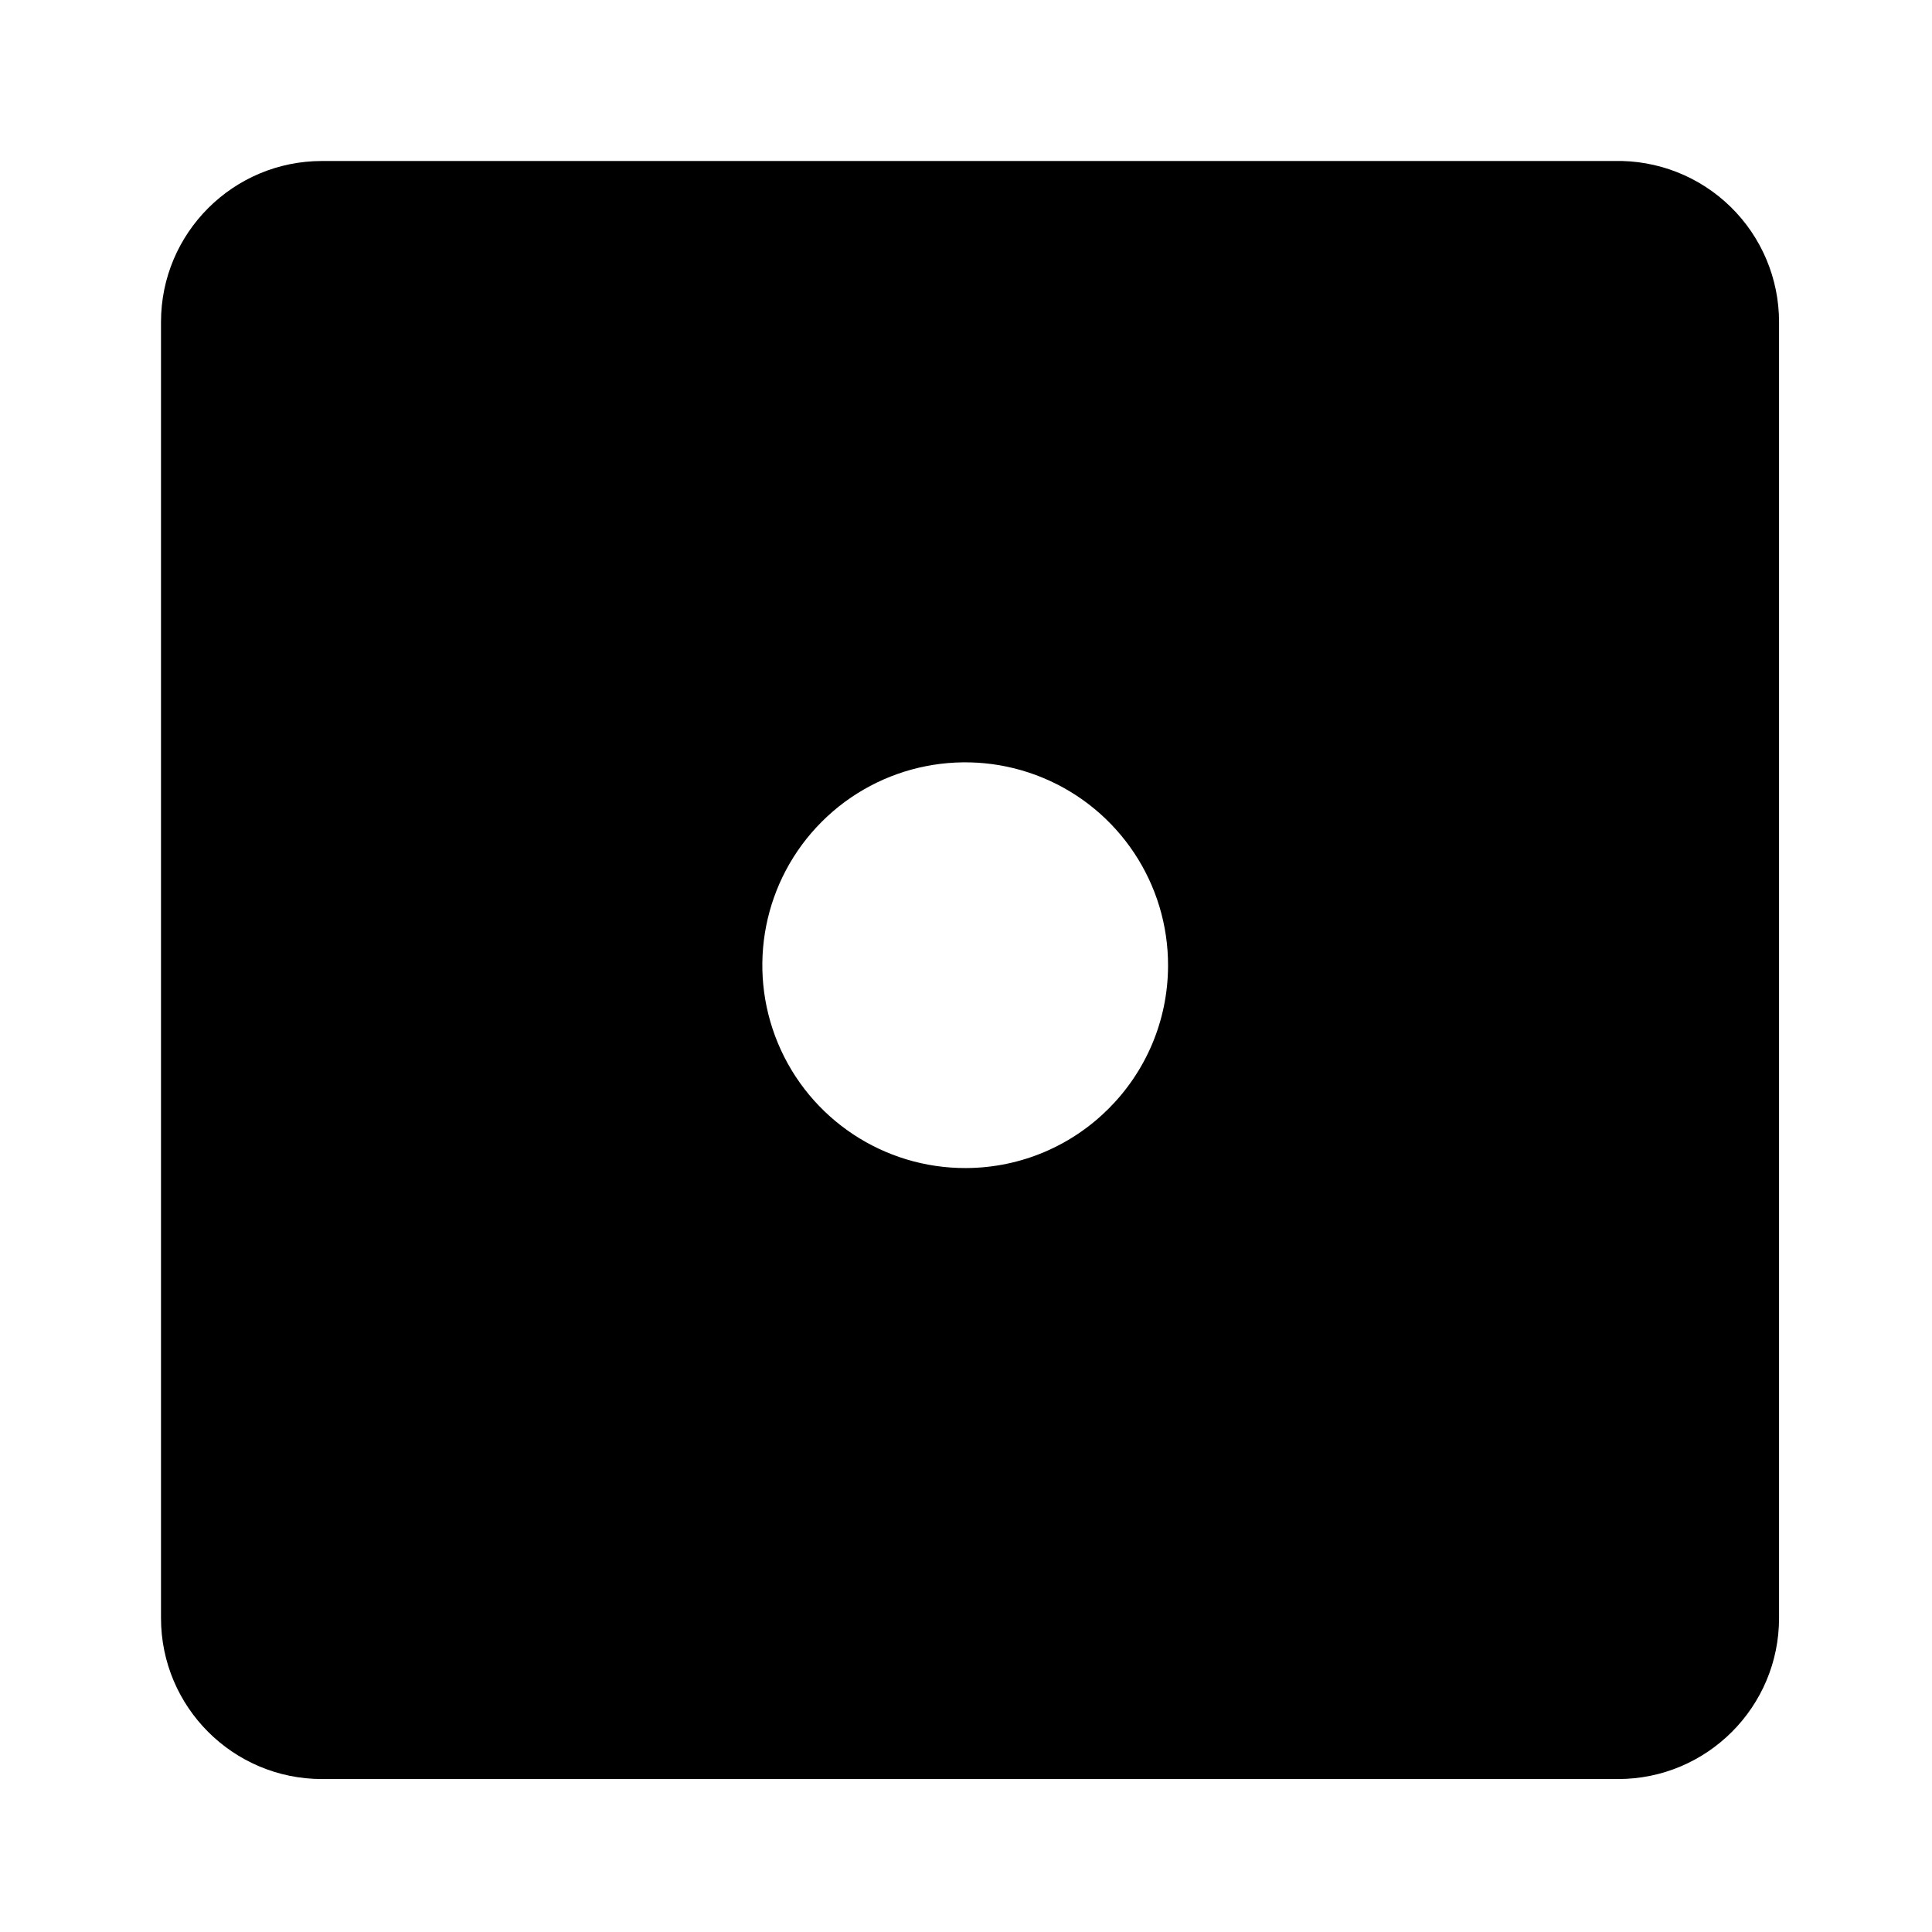
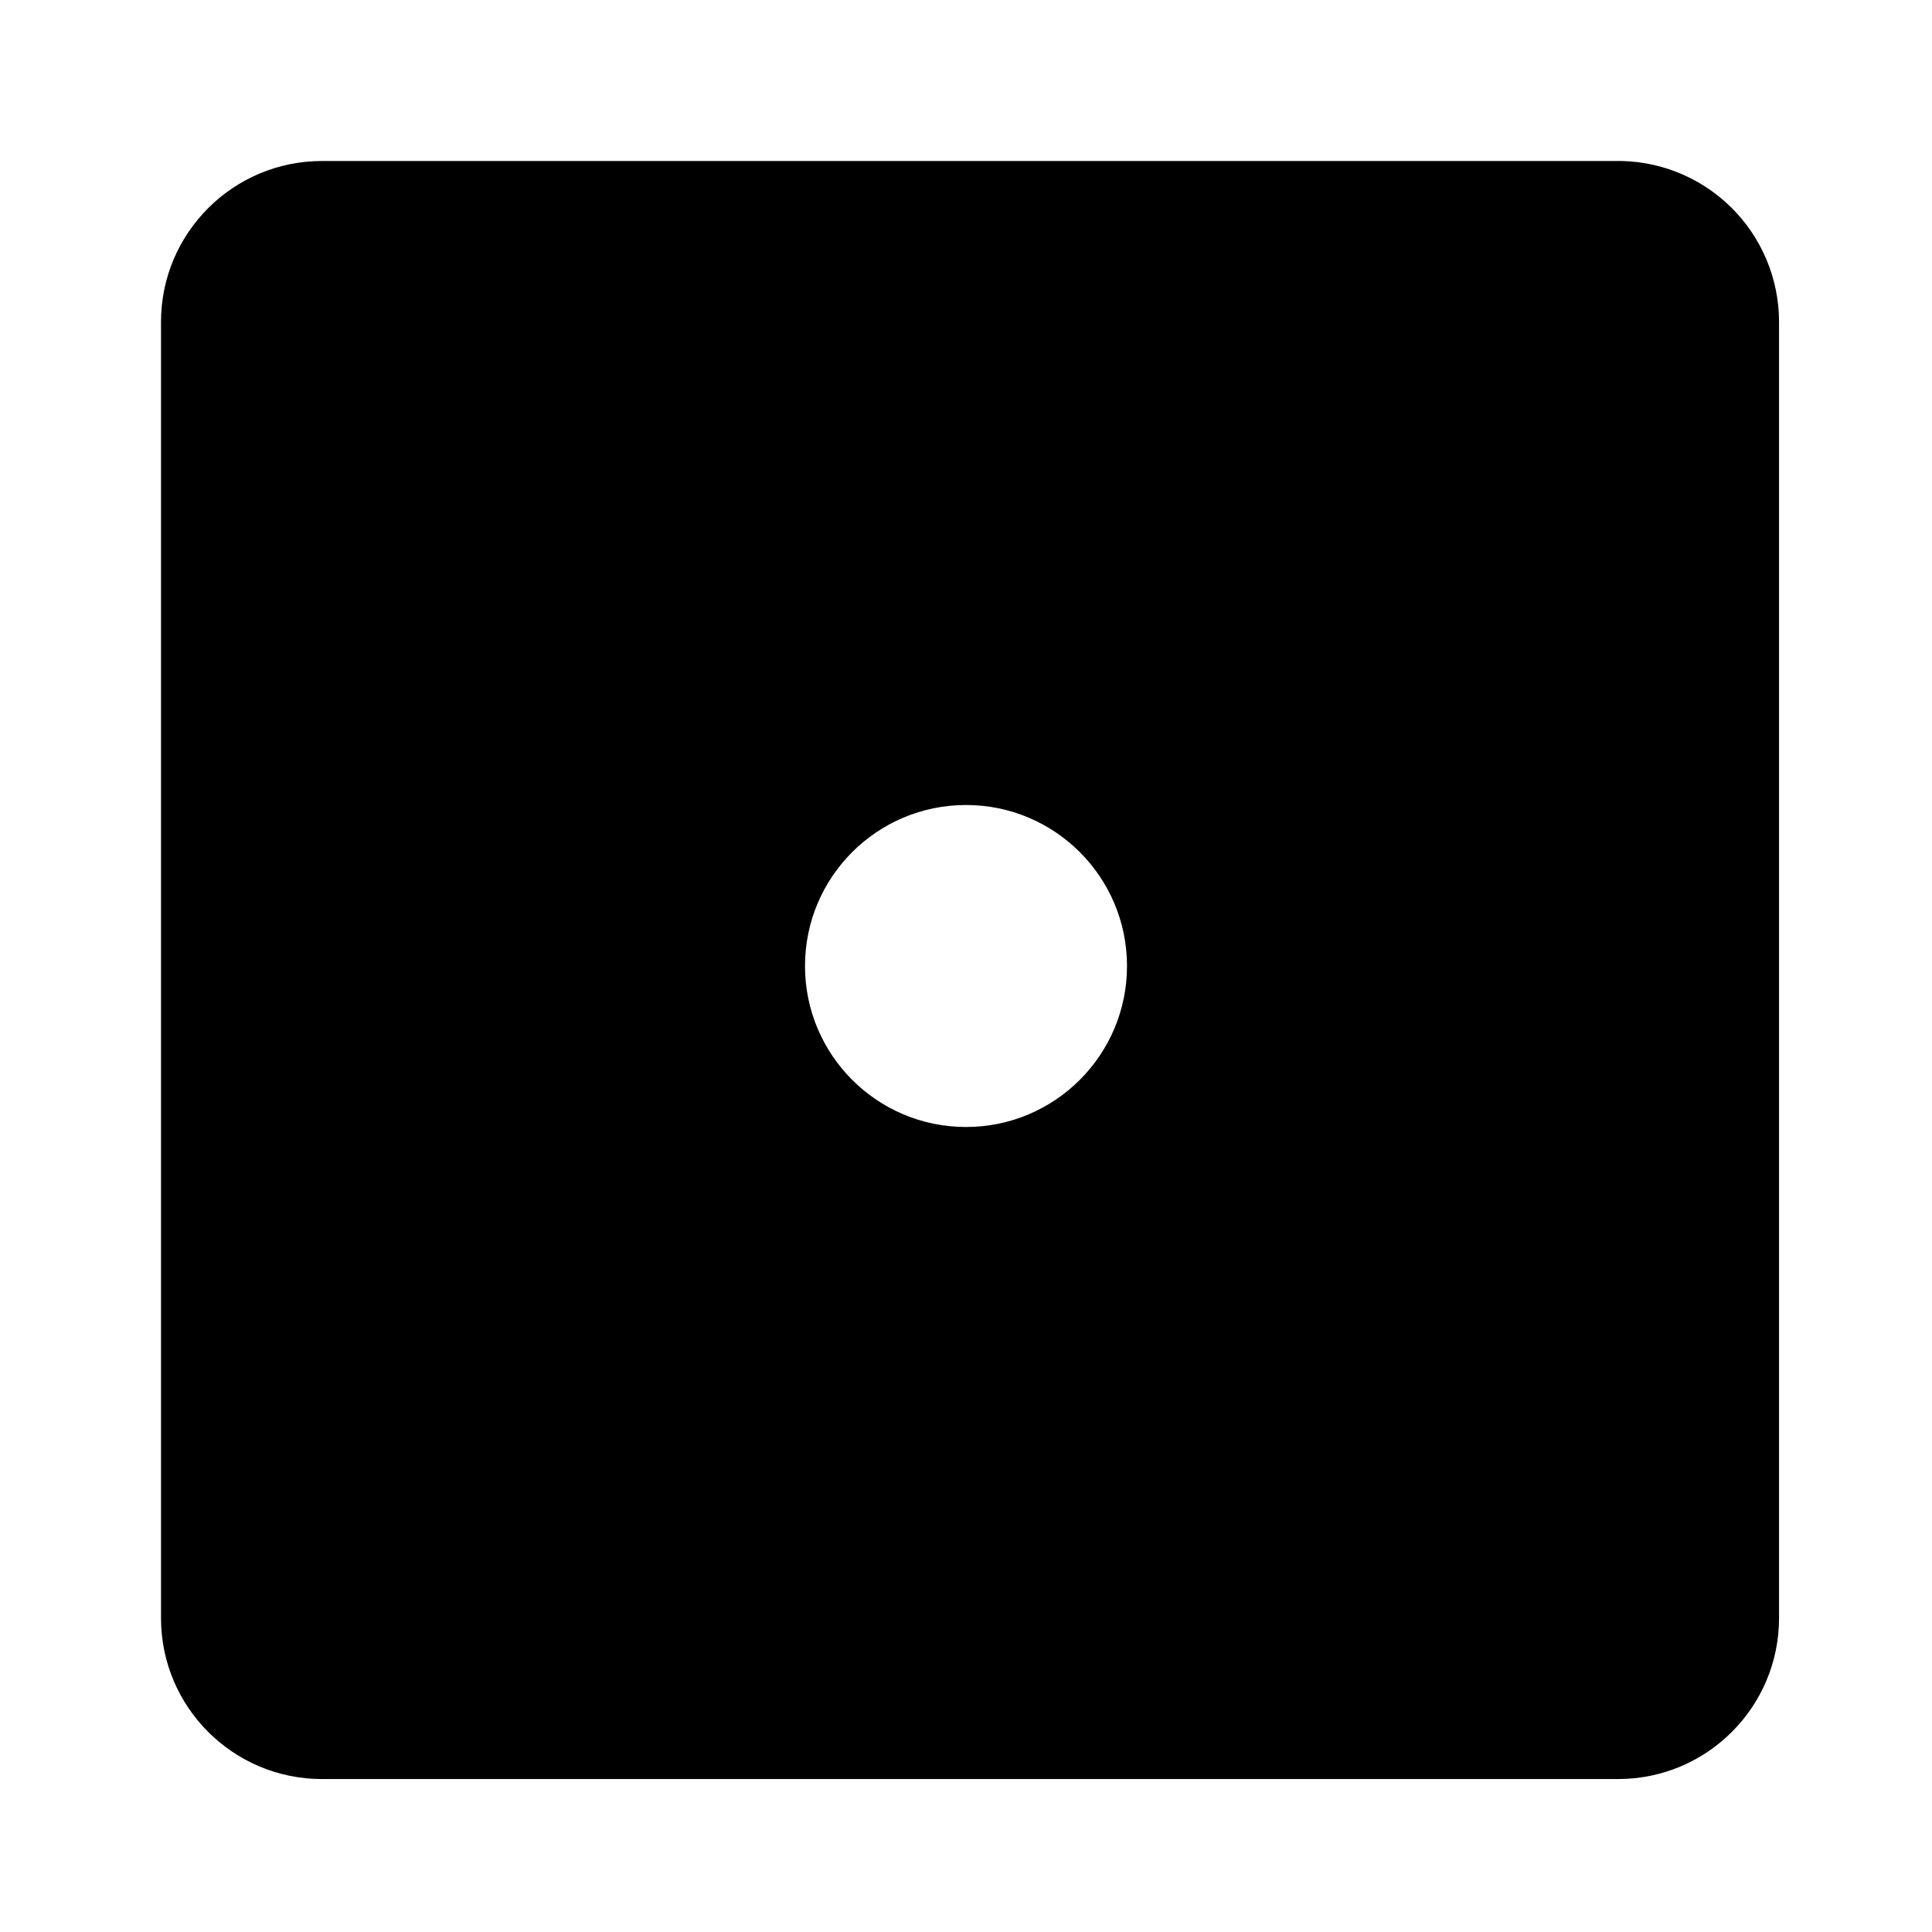
<svg xmlns="http://www.w3.org/2000/svg" id="Layer_1" data-name="Layer 1" viewBox="0 0 24 24">
-   <path d="M20.05,2H4A2,2,0,0,0,2,4v16.1a2,2,0,0,0,2,2h16.1a2,2,0,0,0,2-2V4A2,2,0,0,0,20.05,2ZM12,14.51A2.52,2.52,0,1,1,14.51,12,2.52,2.52,0,0,1,12,14.51Z" />
+   <path d="M20.05,2H4A2,2,0,0,0,2,4v16.1a2,2,0,0,0,2,2h16.1a2,2,0,0,0,2-2V4A2,2,0,0,0,20.05,2ZM12,14a2,2,0,1,1,2-2A2,2,0,0,1,12,14Z" />
</svg>
